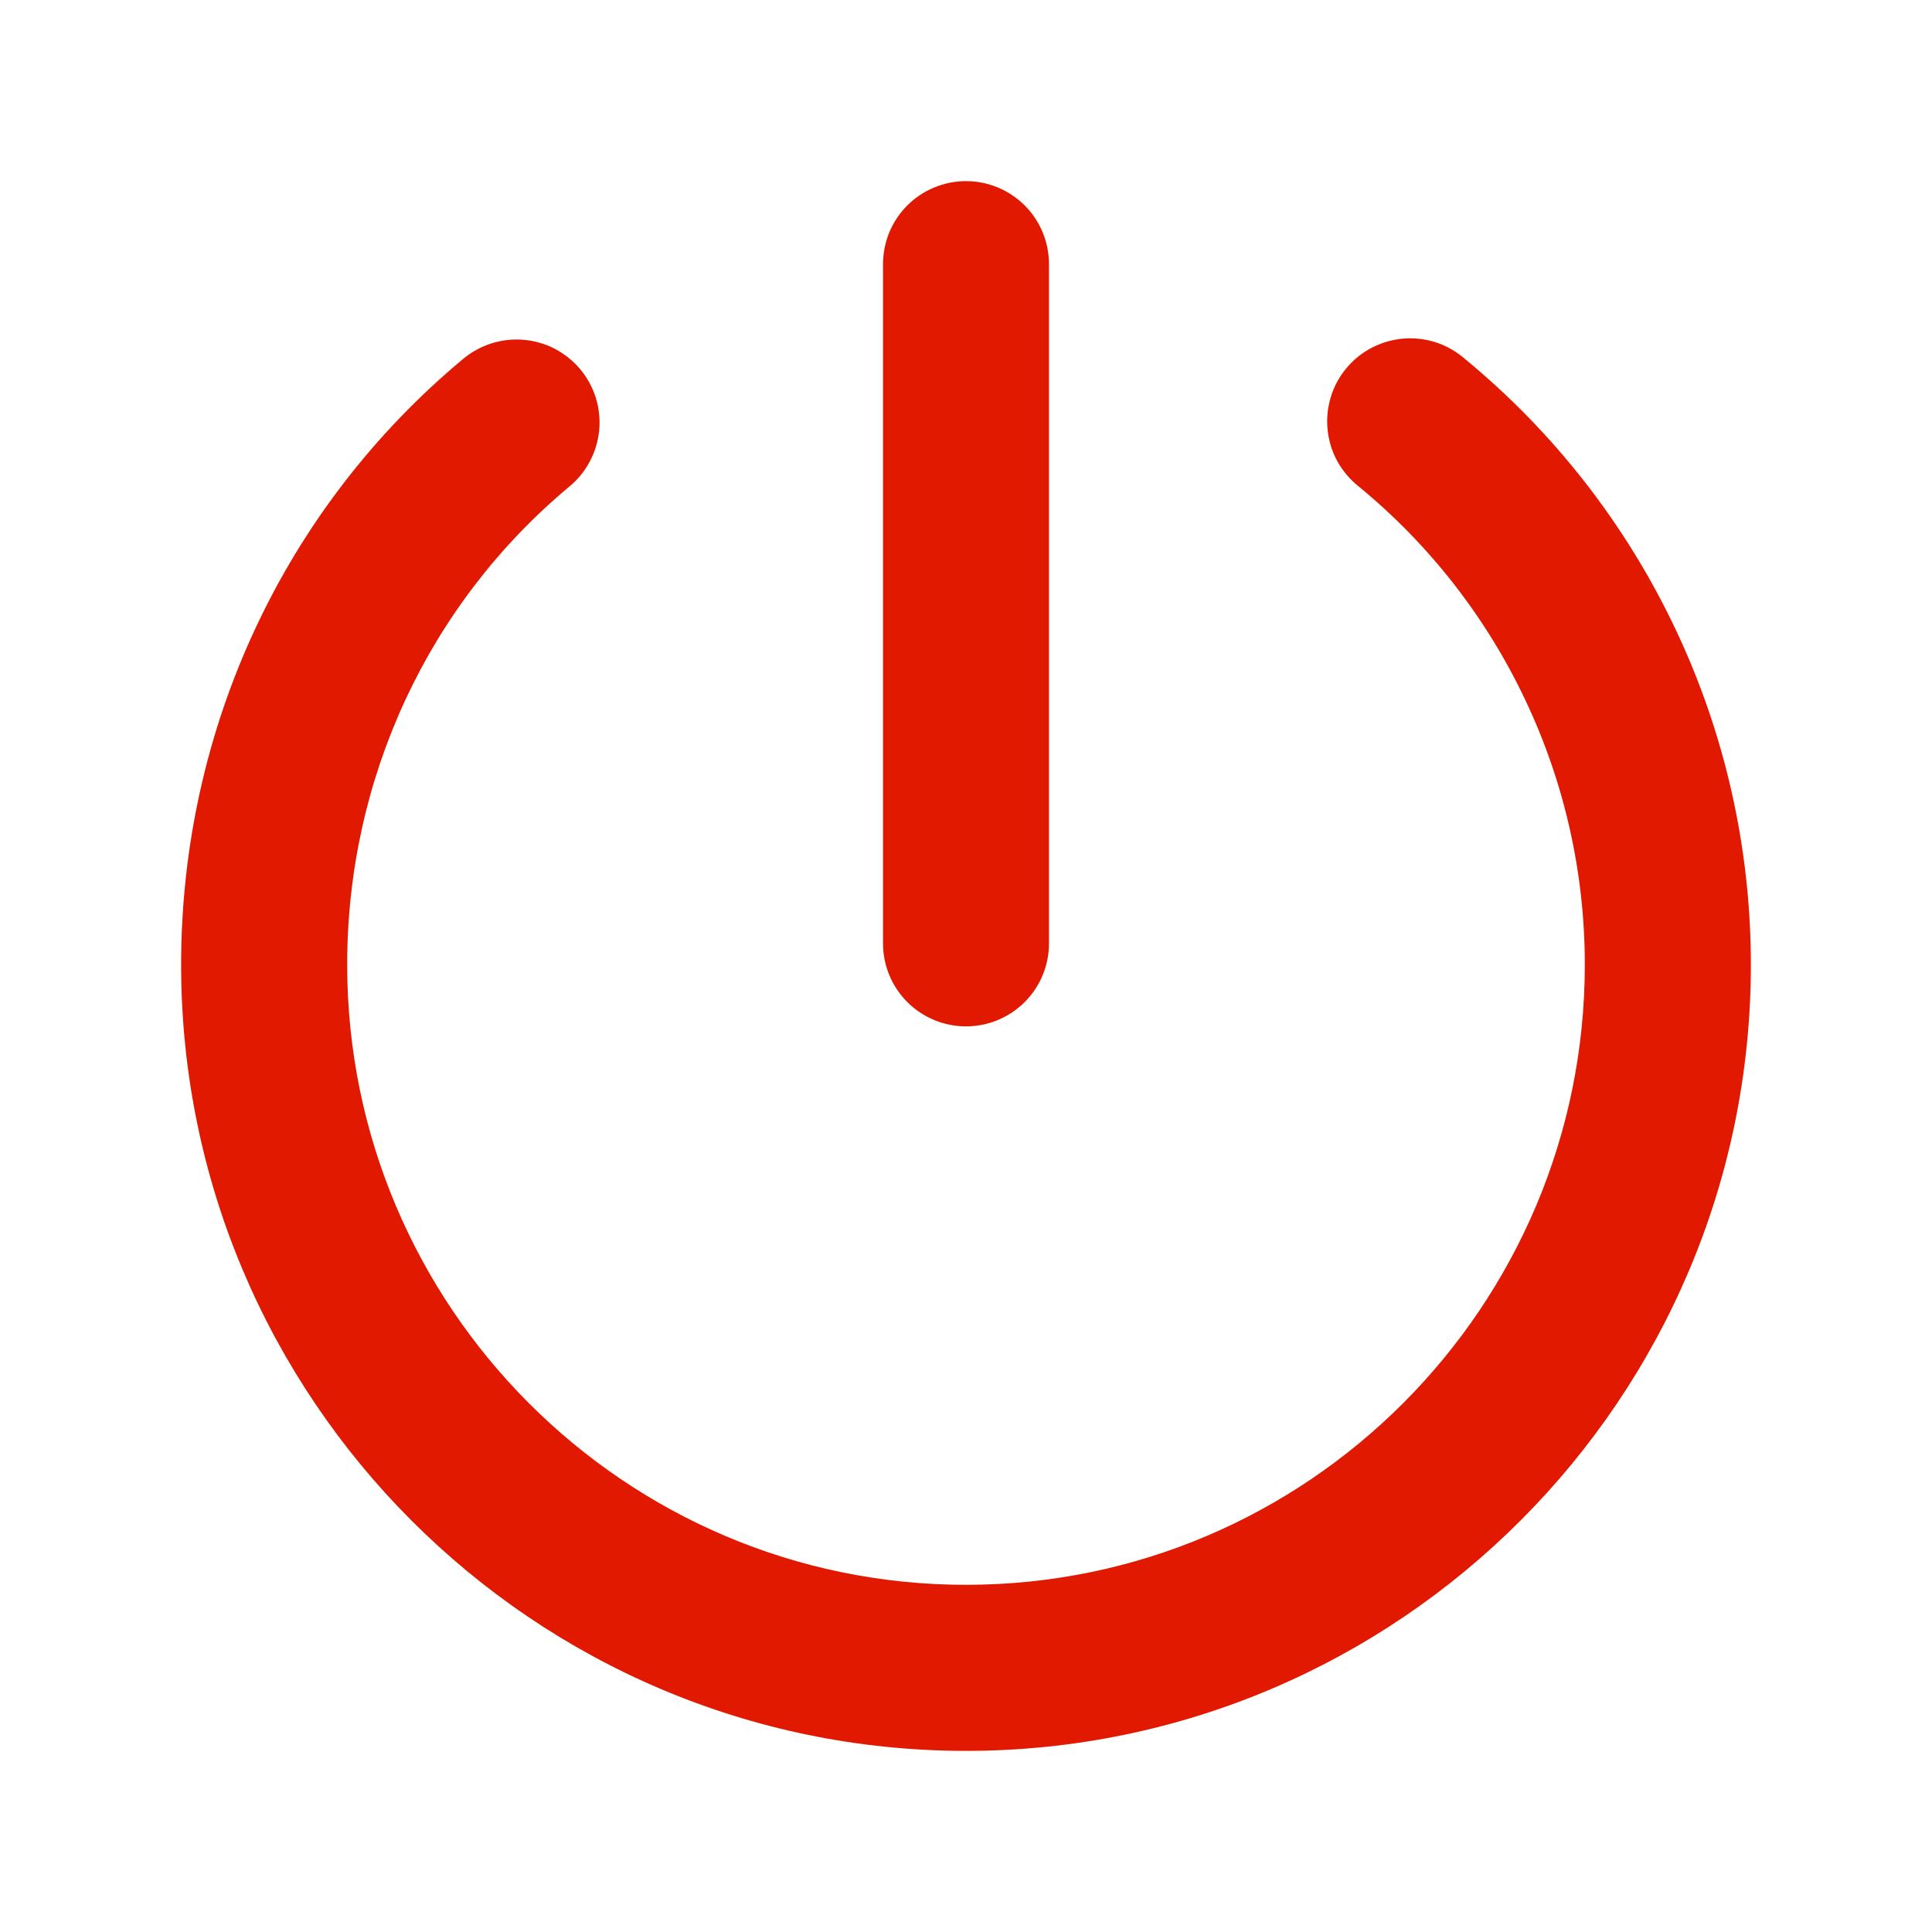
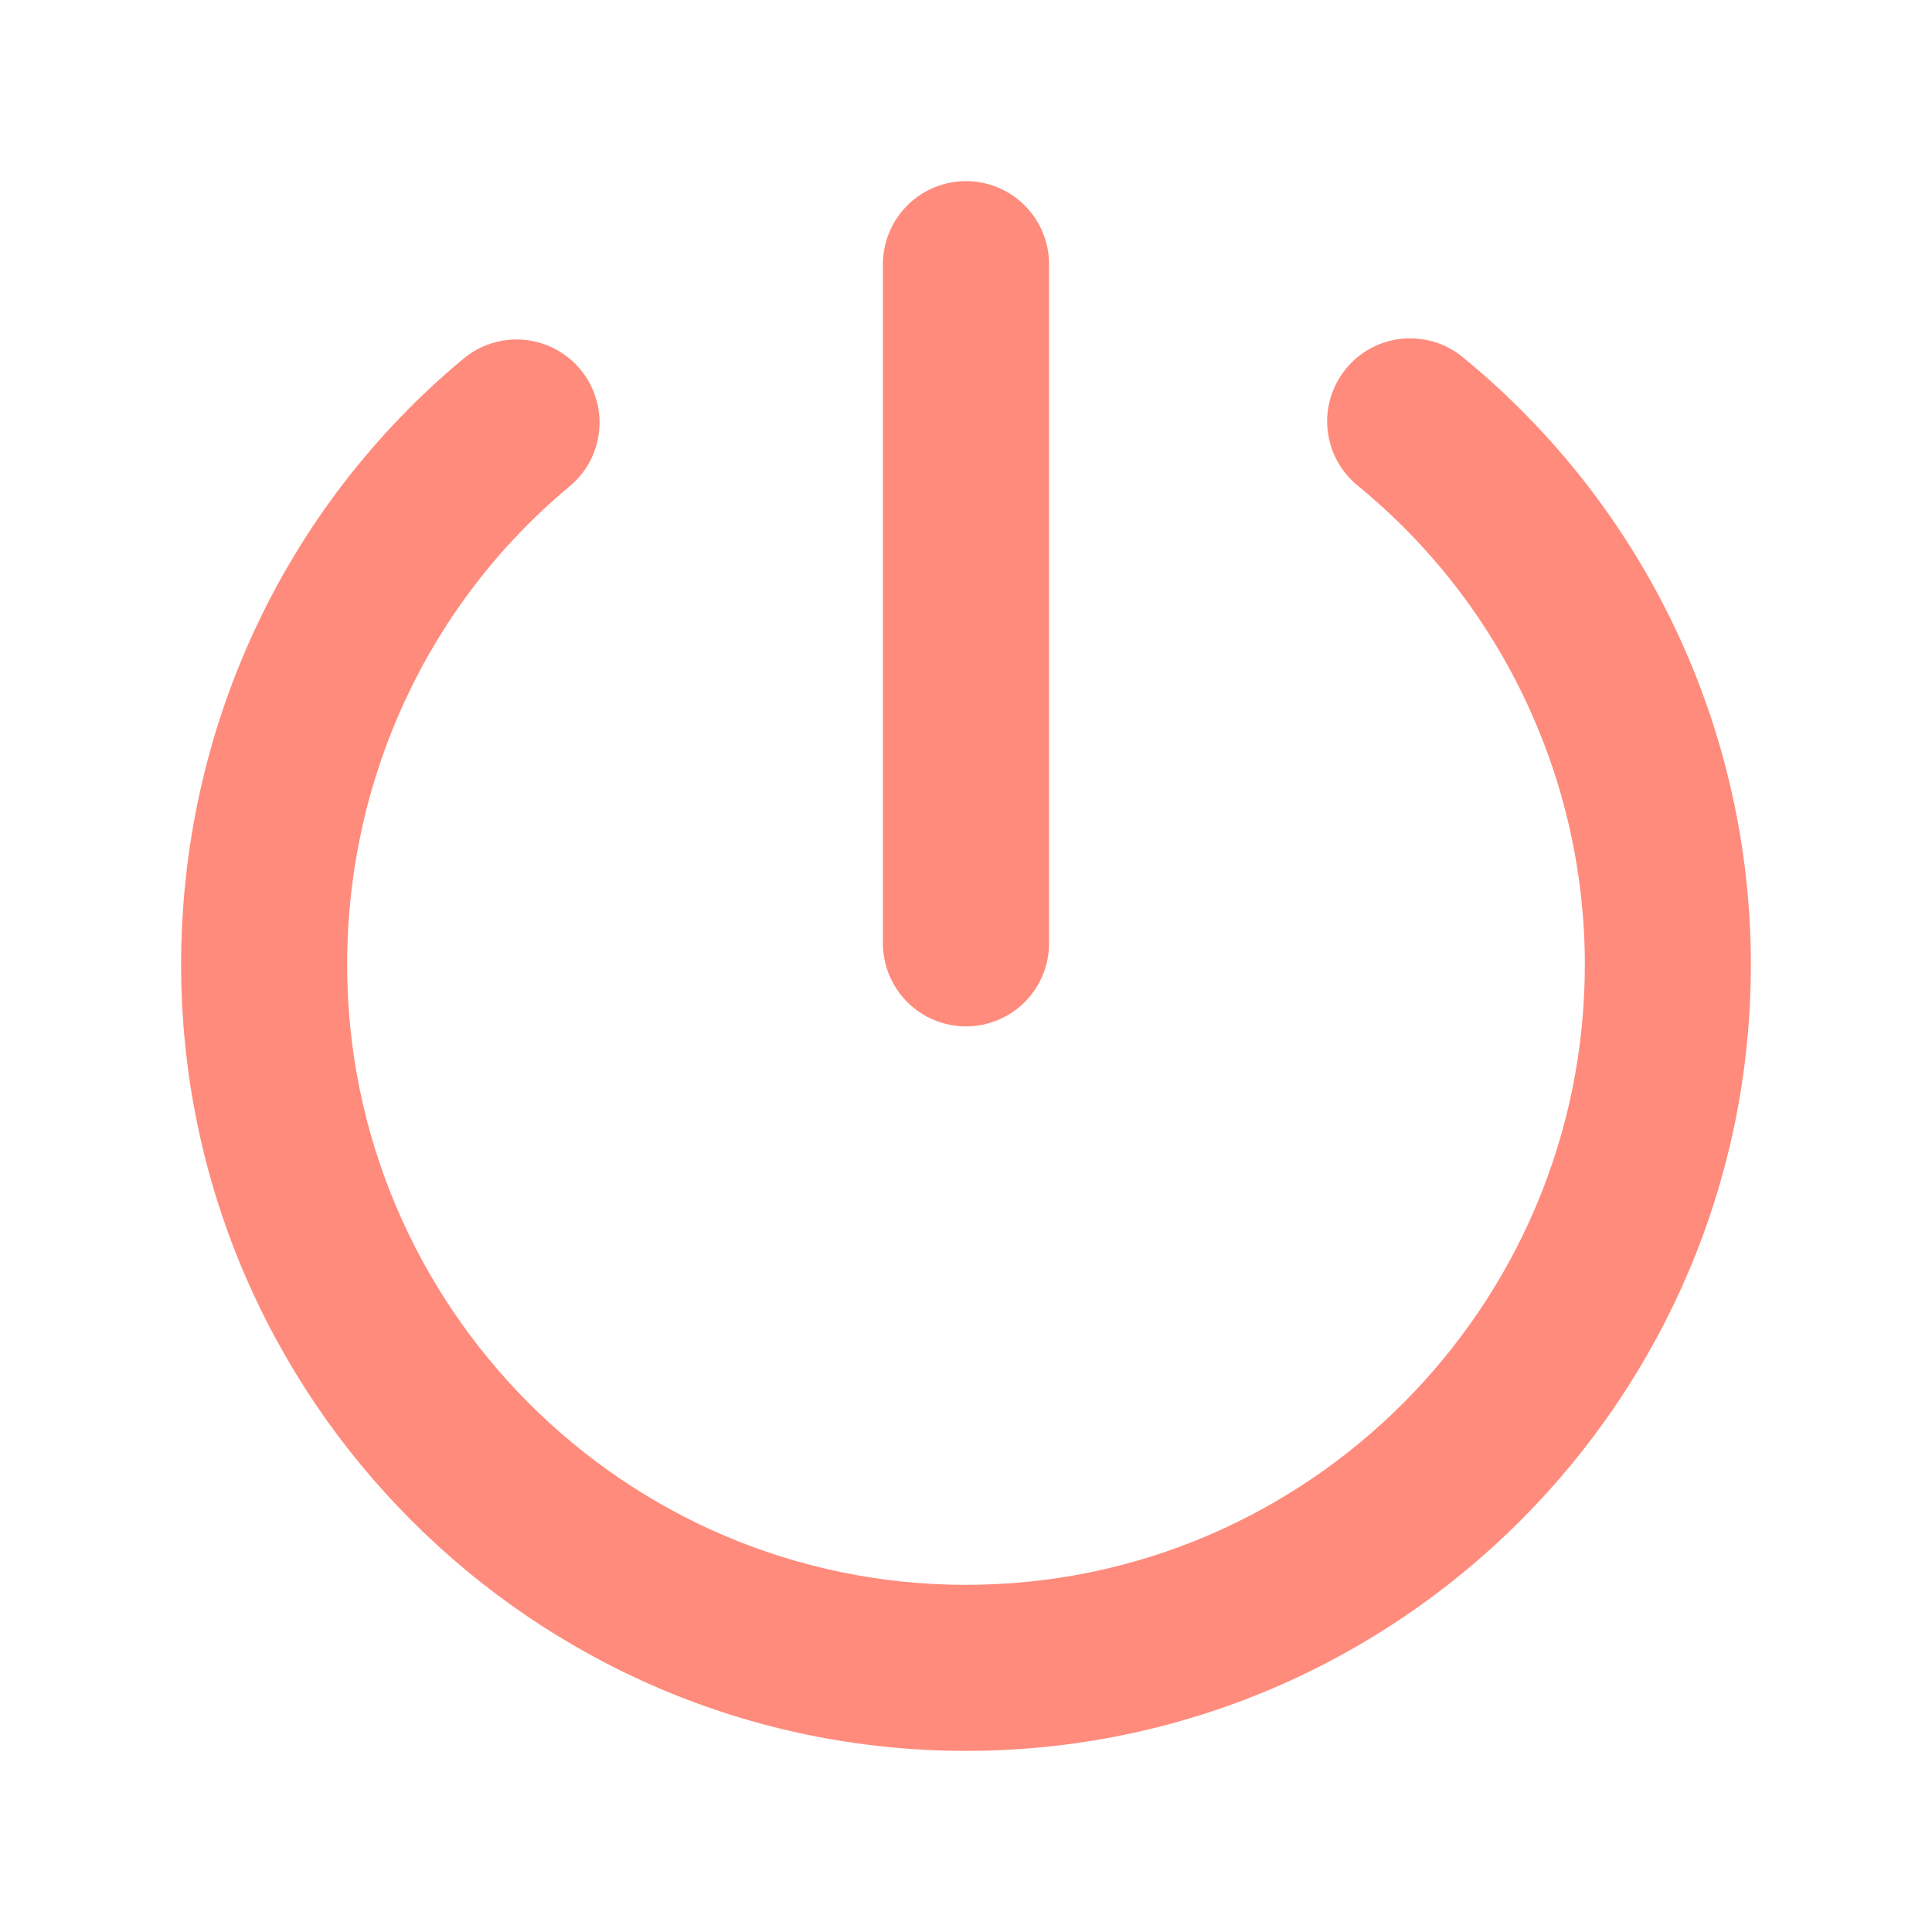
- <svg xmlns="http://www.w3.org/2000/svg" width="20" height="20" viewBox="0 0 20 20" fill="none">
-   <path d="M10 18.125C5.52 18.125 1.875 14.474 1.875 9.986C1.875 7.547 2.939 5.26 4.795 3.715C4.882 3.642 4.982 3.588 5.09 3.554C5.198 3.52 5.311 3.508 5.424 3.518C5.536 3.528 5.646 3.56 5.746 3.612C5.846 3.665 5.935 3.737 6.007 3.823C6.08 3.91 6.134 4.011 6.168 4.118C6.201 4.226 6.213 4.34 6.203 4.452C6.192 4.565 6.16 4.674 6.107 4.774C6.055 4.874 5.983 4.963 5.896 5.035C4.433 6.254 3.594 8.059 3.594 9.986C3.594 13.526 6.468 16.406 10 16.406C13.532 16.406 16.406 13.526 16.406 9.986C16.406 9.04 16.197 8.106 15.792 7.251C15.388 6.395 14.8 5.64 14.069 5.039C13.979 4.968 13.903 4.88 13.847 4.78C13.791 4.68 13.756 4.569 13.744 4.455C13.731 4.341 13.742 4.225 13.775 4.115C13.807 4.005 13.862 3.903 13.935 3.815C14.008 3.726 14.098 3.653 14.2 3.6C14.302 3.547 14.413 3.515 14.528 3.505C14.642 3.496 14.757 3.509 14.867 3.545C14.976 3.581 15.076 3.639 15.163 3.714C16.089 4.476 16.835 5.434 17.347 6.518C17.86 7.602 18.125 8.787 18.125 9.986C18.125 14.474 14.48 18.125 10 18.125Z" fill="#E11900" />
-   <path d="M10 10.625C9.772 10.625 9.553 10.534 9.392 10.373C9.231 10.212 9.141 9.994 9.141 9.766V2.734C9.141 2.506 9.231 2.288 9.392 2.127C9.553 1.966 9.772 1.875 10 1.875C10.228 1.875 10.447 1.966 10.608 2.127C10.769 2.288 10.859 2.506 10.859 2.734V9.766C10.859 9.994 10.769 10.212 10.608 10.373C10.447 10.534 10.228 10.625 10 10.625Z" fill="#E11900" />
+ <svg xmlns="http://www.w3.org/2000/svg" width="16" height="16" viewBox="0 0 16 16" fill="none">
+   <path d="M8 14.5C4.416 14.5 1.5 11.579 1.5 7.989C1.5 6.037 2.352 4.208 3.836 2.972C3.906 2.914 3.986 2.87 4.072 2.843C4.158 2.816 4.249 2.806 4.339 2.814C4.429 2.822 4.517 2.848 4.597 2.89C4.677 2.932 4.748 2.989 4.806 3.059C4.864 3.128 4.907 3.208 4.934 3.295C4.961 3.381 4.971 3.472 4.962 3.562C4.954 3.652 4.928 3.74 4.886 3.82C4.844 3.9 4.786 3.97 4.717 4.028C3.546 5.003 2.875 6.447 2.875 7.989C2.875 10.821 5.174 13.125 8 13.125C10.826 13.125 13.125 10.821 13.125 7.989C13.125 7.232 12.957 6.485 12.634 5.801C12.311 5.116 11.84 4.512 11.255 4.031C11.183 3.975 11.123 3.904 11.078 3.824C11.033 3.744 11.005 3.655 10.995 3.564C10.985 3.473 10.993 3.38 11.02 3.292C11.046 3.204 11.09 3.123 11.148 3.052C11.207 2.981 11.279 2.922 11.36 2.88C11.442 2.837 11.531 2.812 11.622 2.804C11.714 2.797 11.806 2.808 11.893 2.836C11.98 2.865 12.061 2.911 12.13 2.971C12.871 3.581 13.468 4.347 13.878 5.214C14.288 6.082 14.5 7.03 14.5 7.989C14.5 11.579 11.584 14.5 8 14.5Z" fill="#FF8B7C" />
+   <path d="M8 8.5C7.818 8.5 7.643 8.428 7.514 8.299C7.385 8.17 7.312 7.995 7.312 7.812V2.188C7.312 2.005 7.385 1.83 7.514 1.701C7.643 1.572 7.818 1.5 8 1.5C8.182 1.5 8.357 1.572 8.486 1.701C8.615 1.83 8.688 2.005 8.688 2.188V7.812C8.688 7.995 8.615 8.17 8.486 8.299C8.357 8.428 8.182 8.5 8 8.5Z" fill="#FF8B7C" />
</svg>
